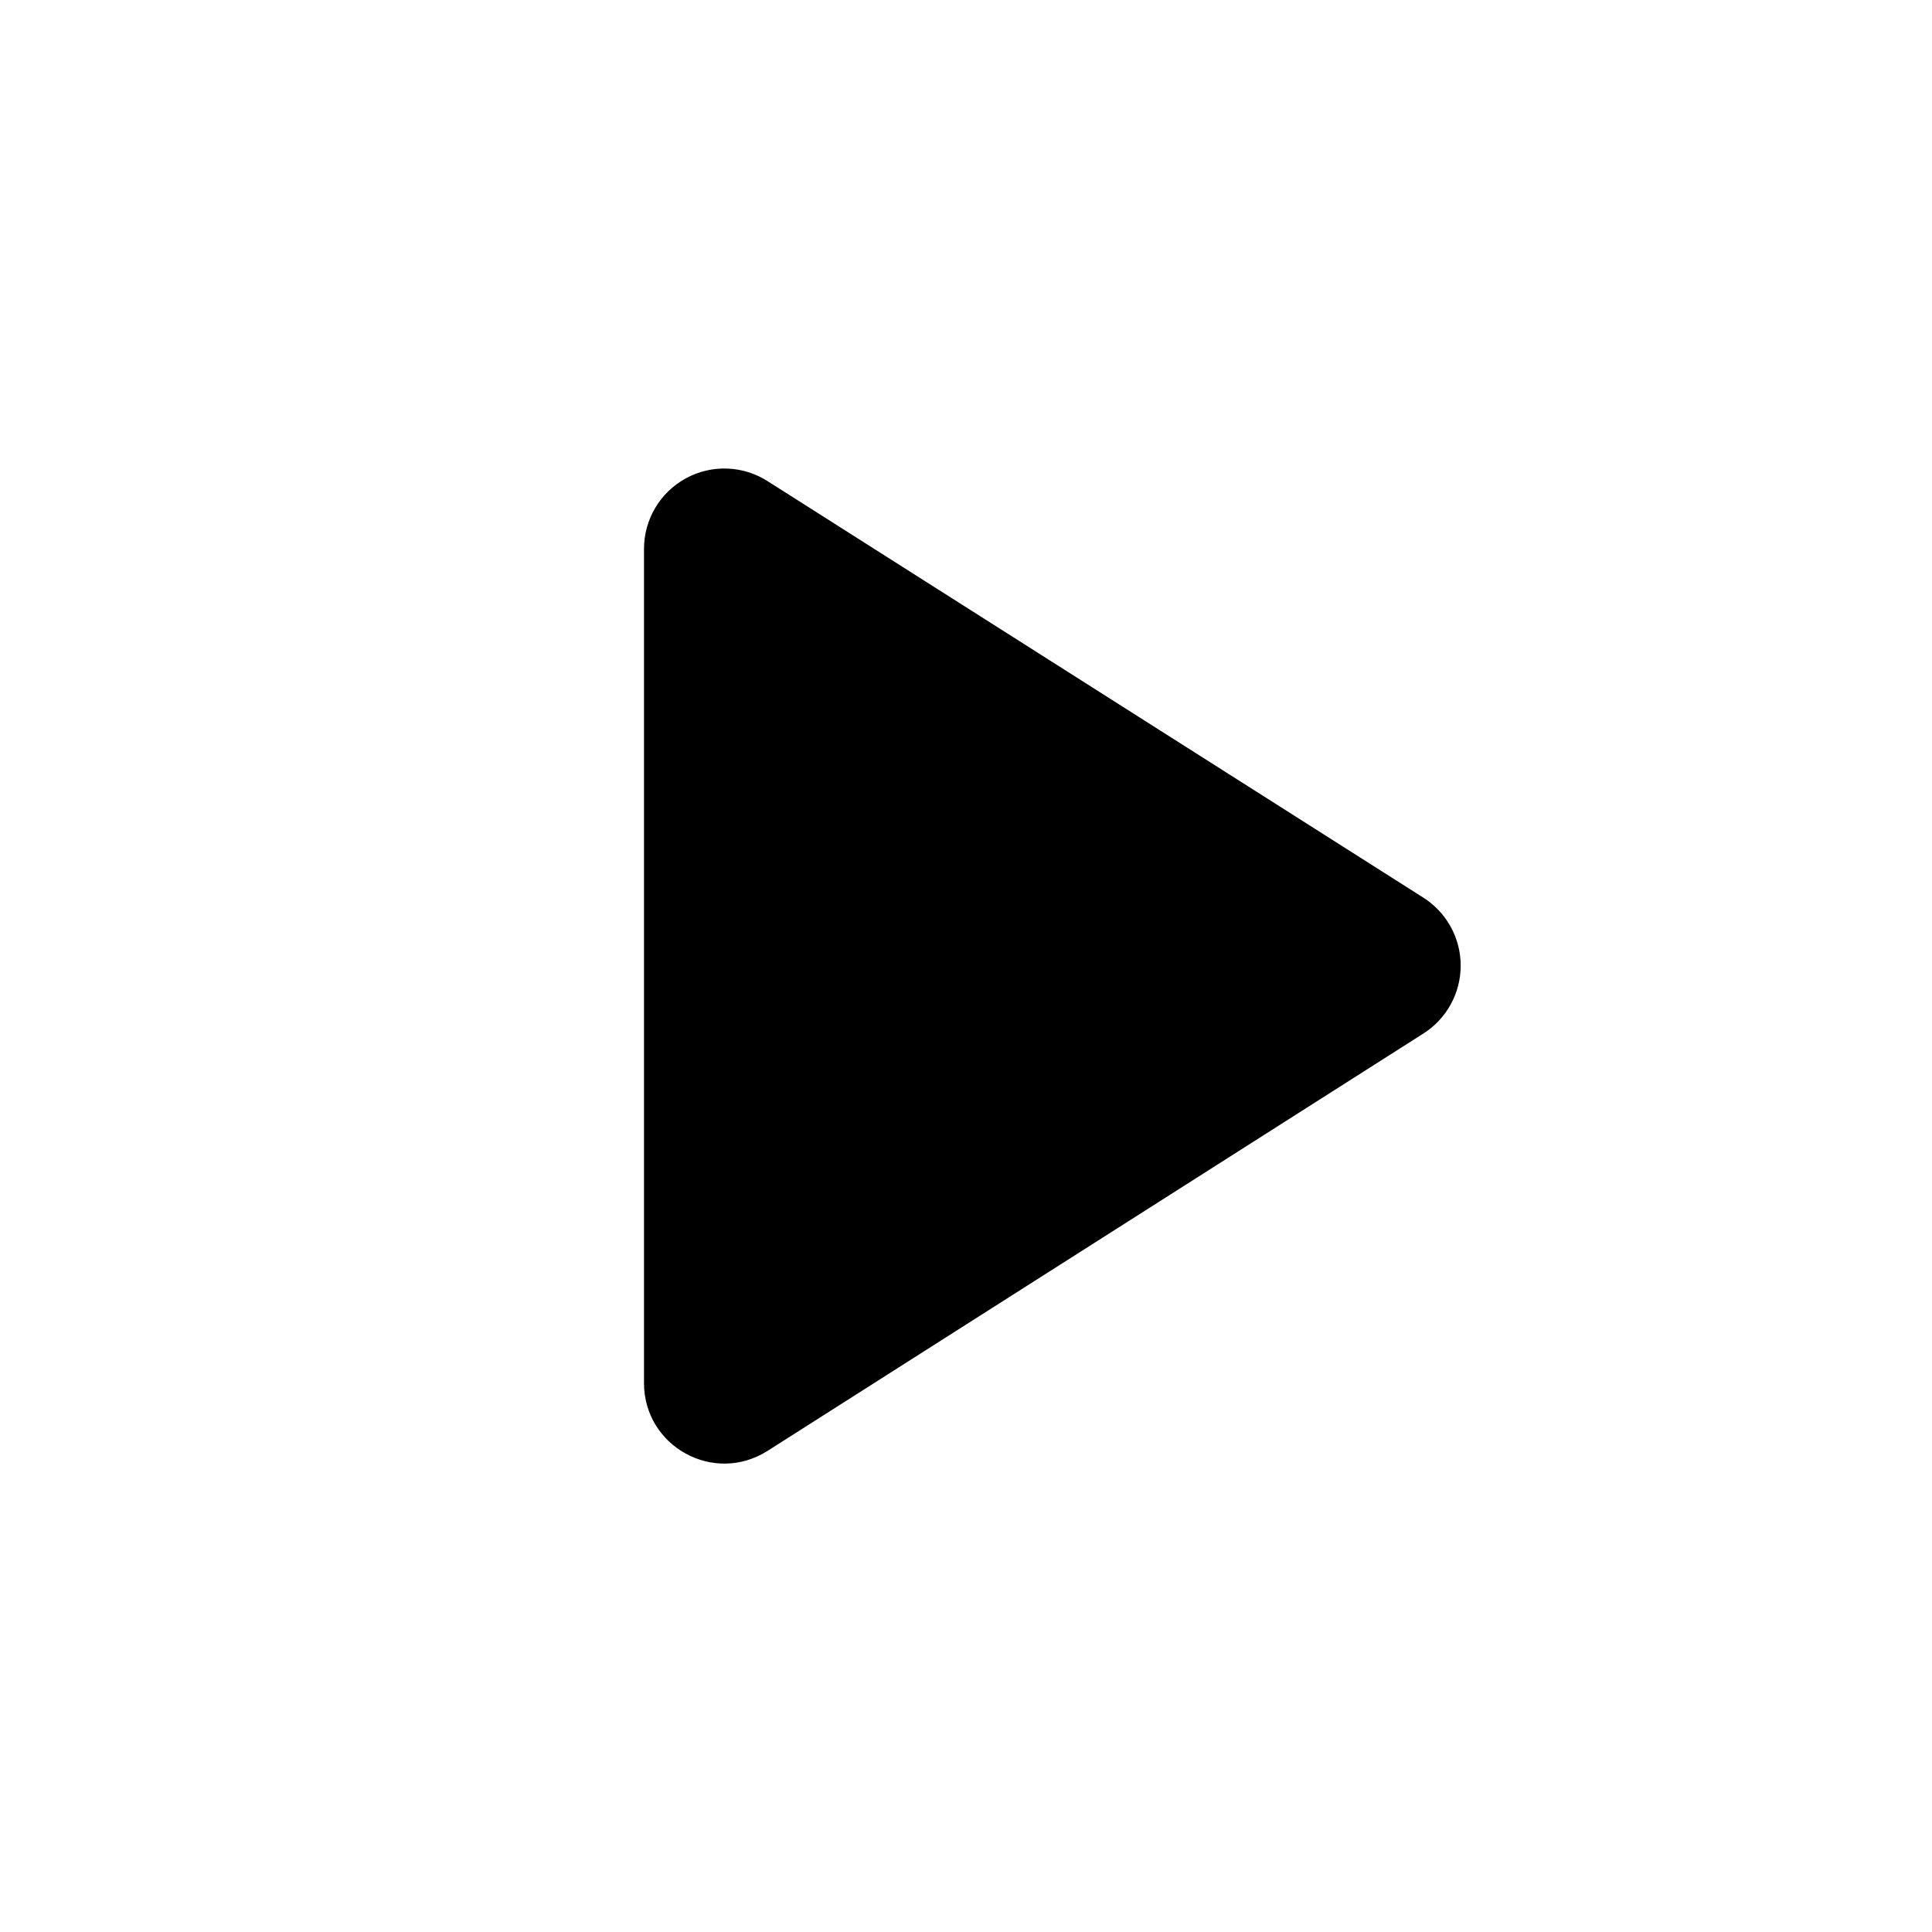
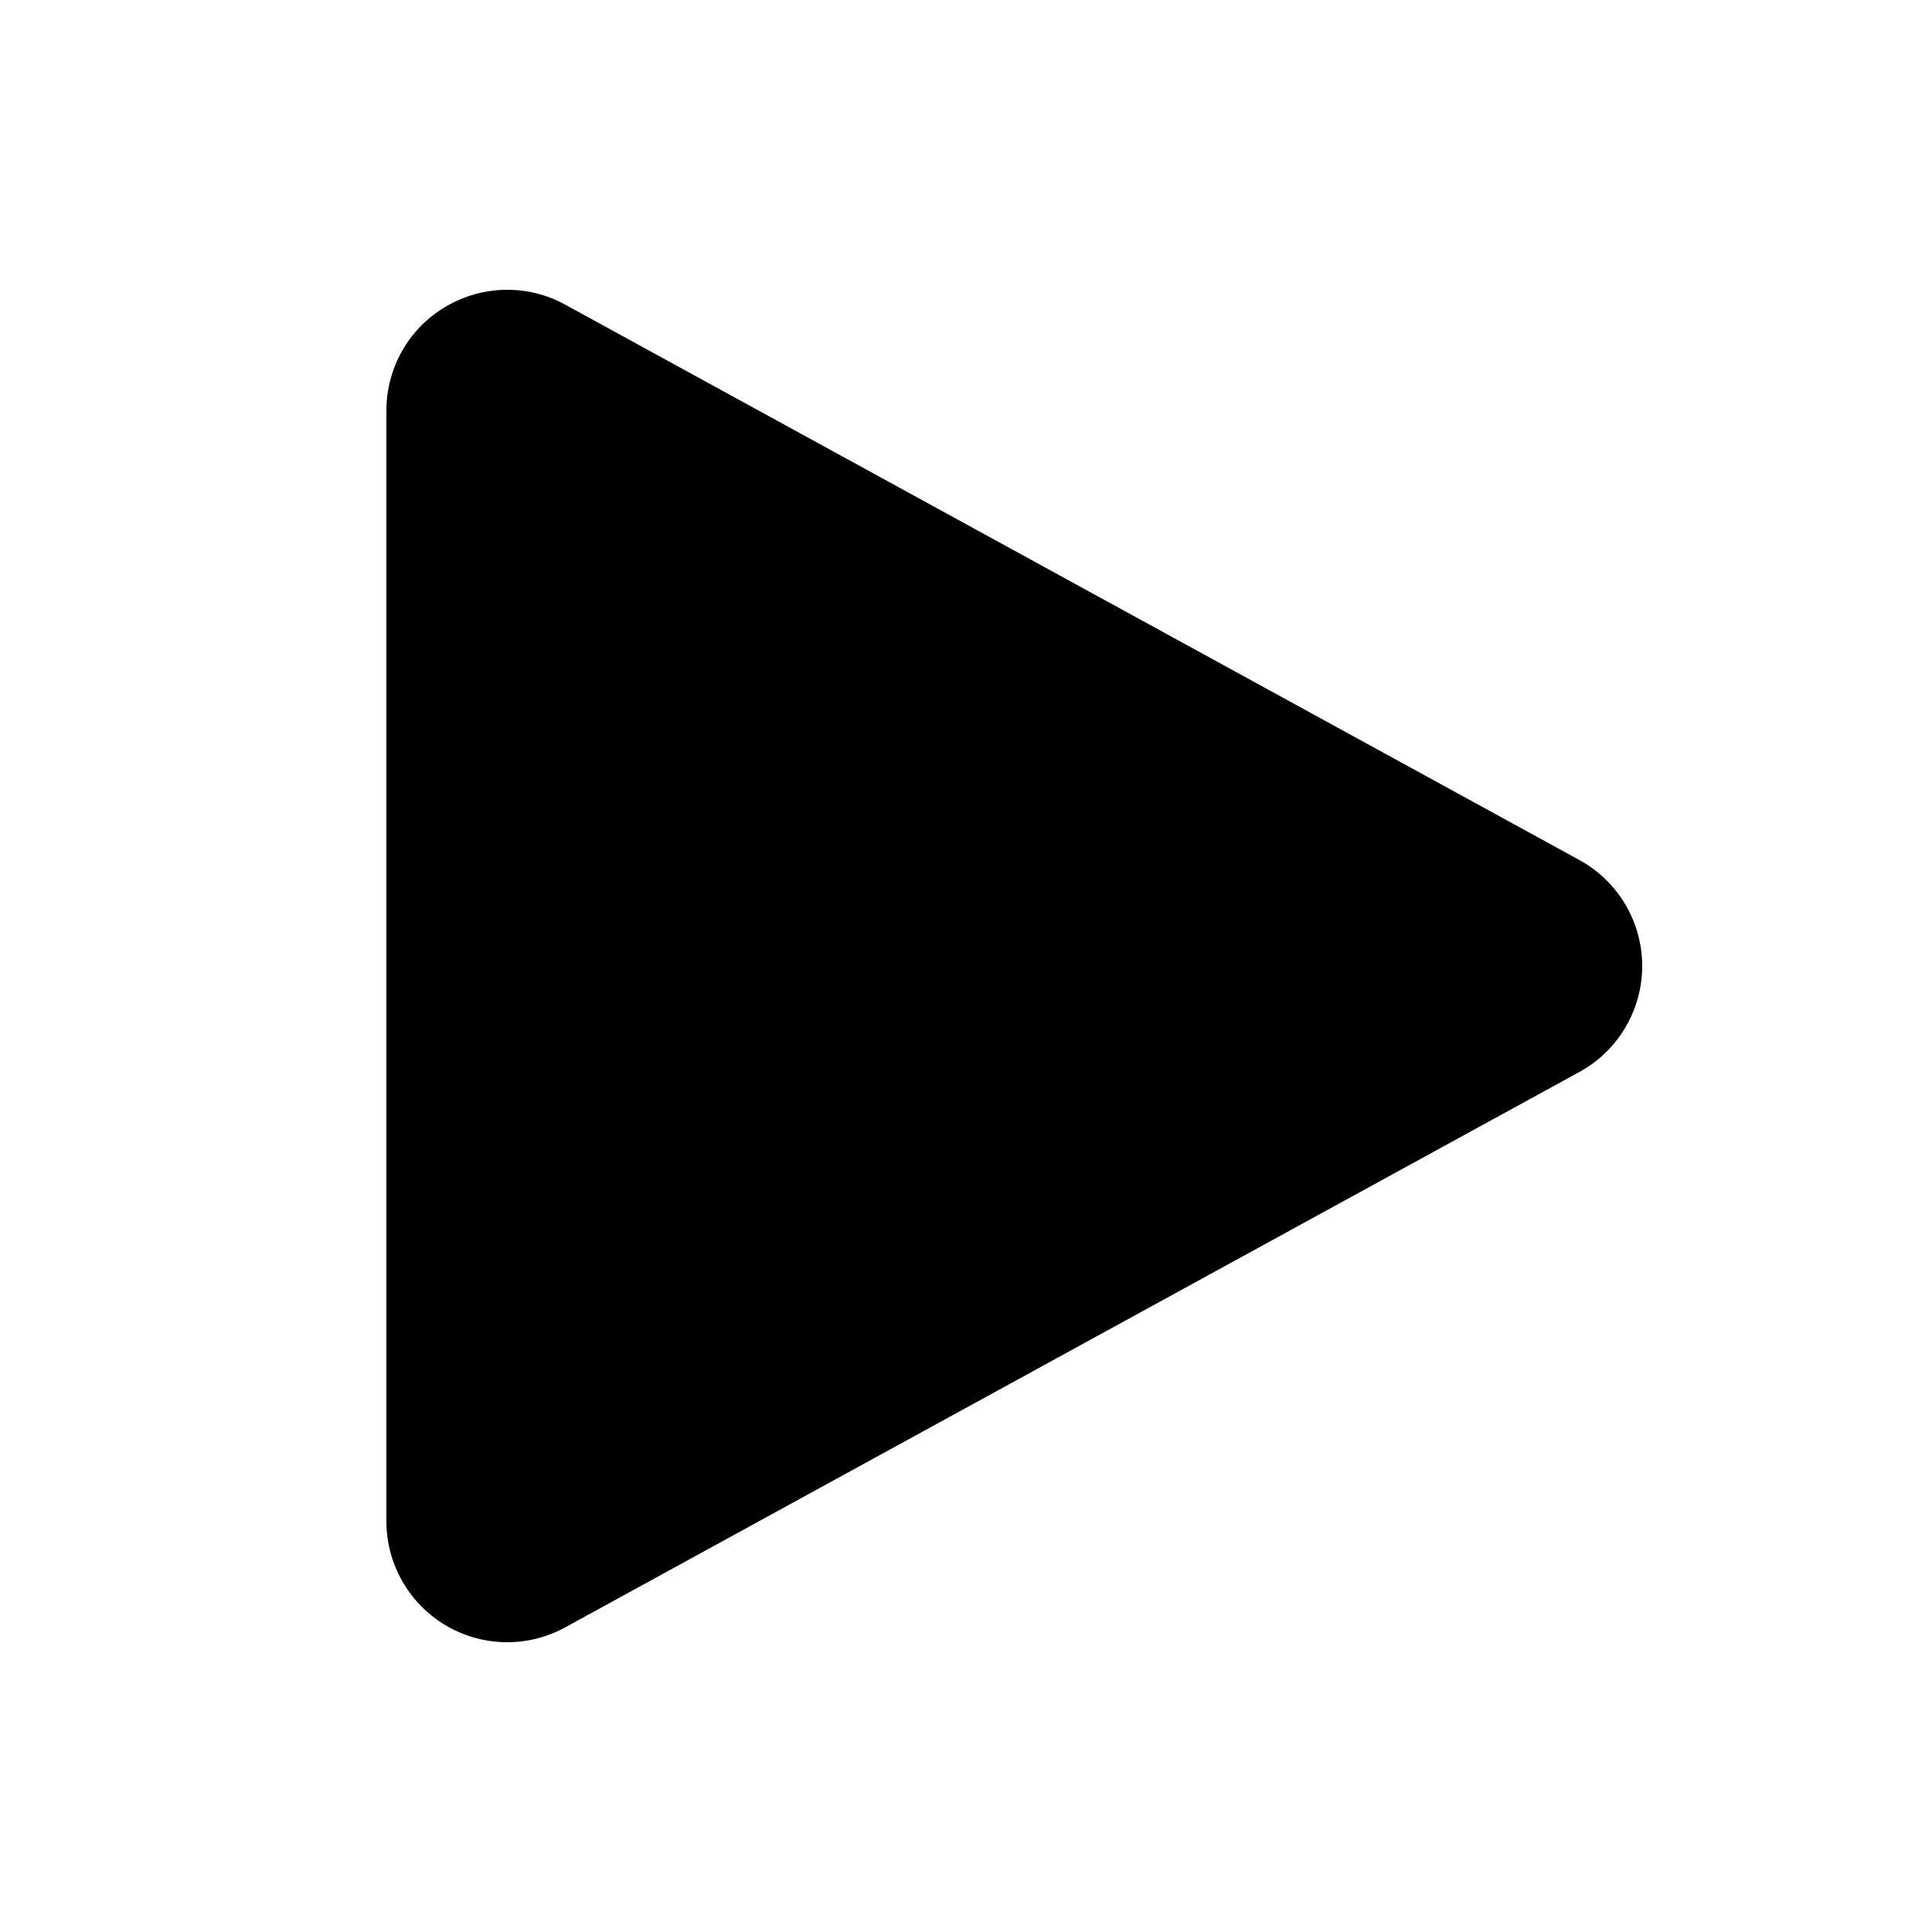
- <svg xmlns="http://www.w3.org/2000/svg" width="24" height="24" viewBox="0 0 24 24">
-   <path d="M8 6.82v10.36c0 .79.87 1.27 1.54.84l8.14-5.18a1 1 0 0 0 0-1.69L9.54 5.98A.998.998 0 0 0 8 6.82z" />
+ <svg xmlns="http://www.w3.org/2000/svg" viewBox="0 0 640 640">
+   <path d="M187.2 100.9C174.8 94.1 159.8 94.4 147.6 101.6C135.4 108.8 128 121.9 128 136L128 504C128 518.1 135.5 531.2 147.6 538.4C159.7 545.6 174.8 545.9 187.2 539.1L523.2 355.1C536 348.1 544 334.6 544 320C544 305.4 536 291.9 523.2 284.9L187.2 100.9z" />
</svg>
